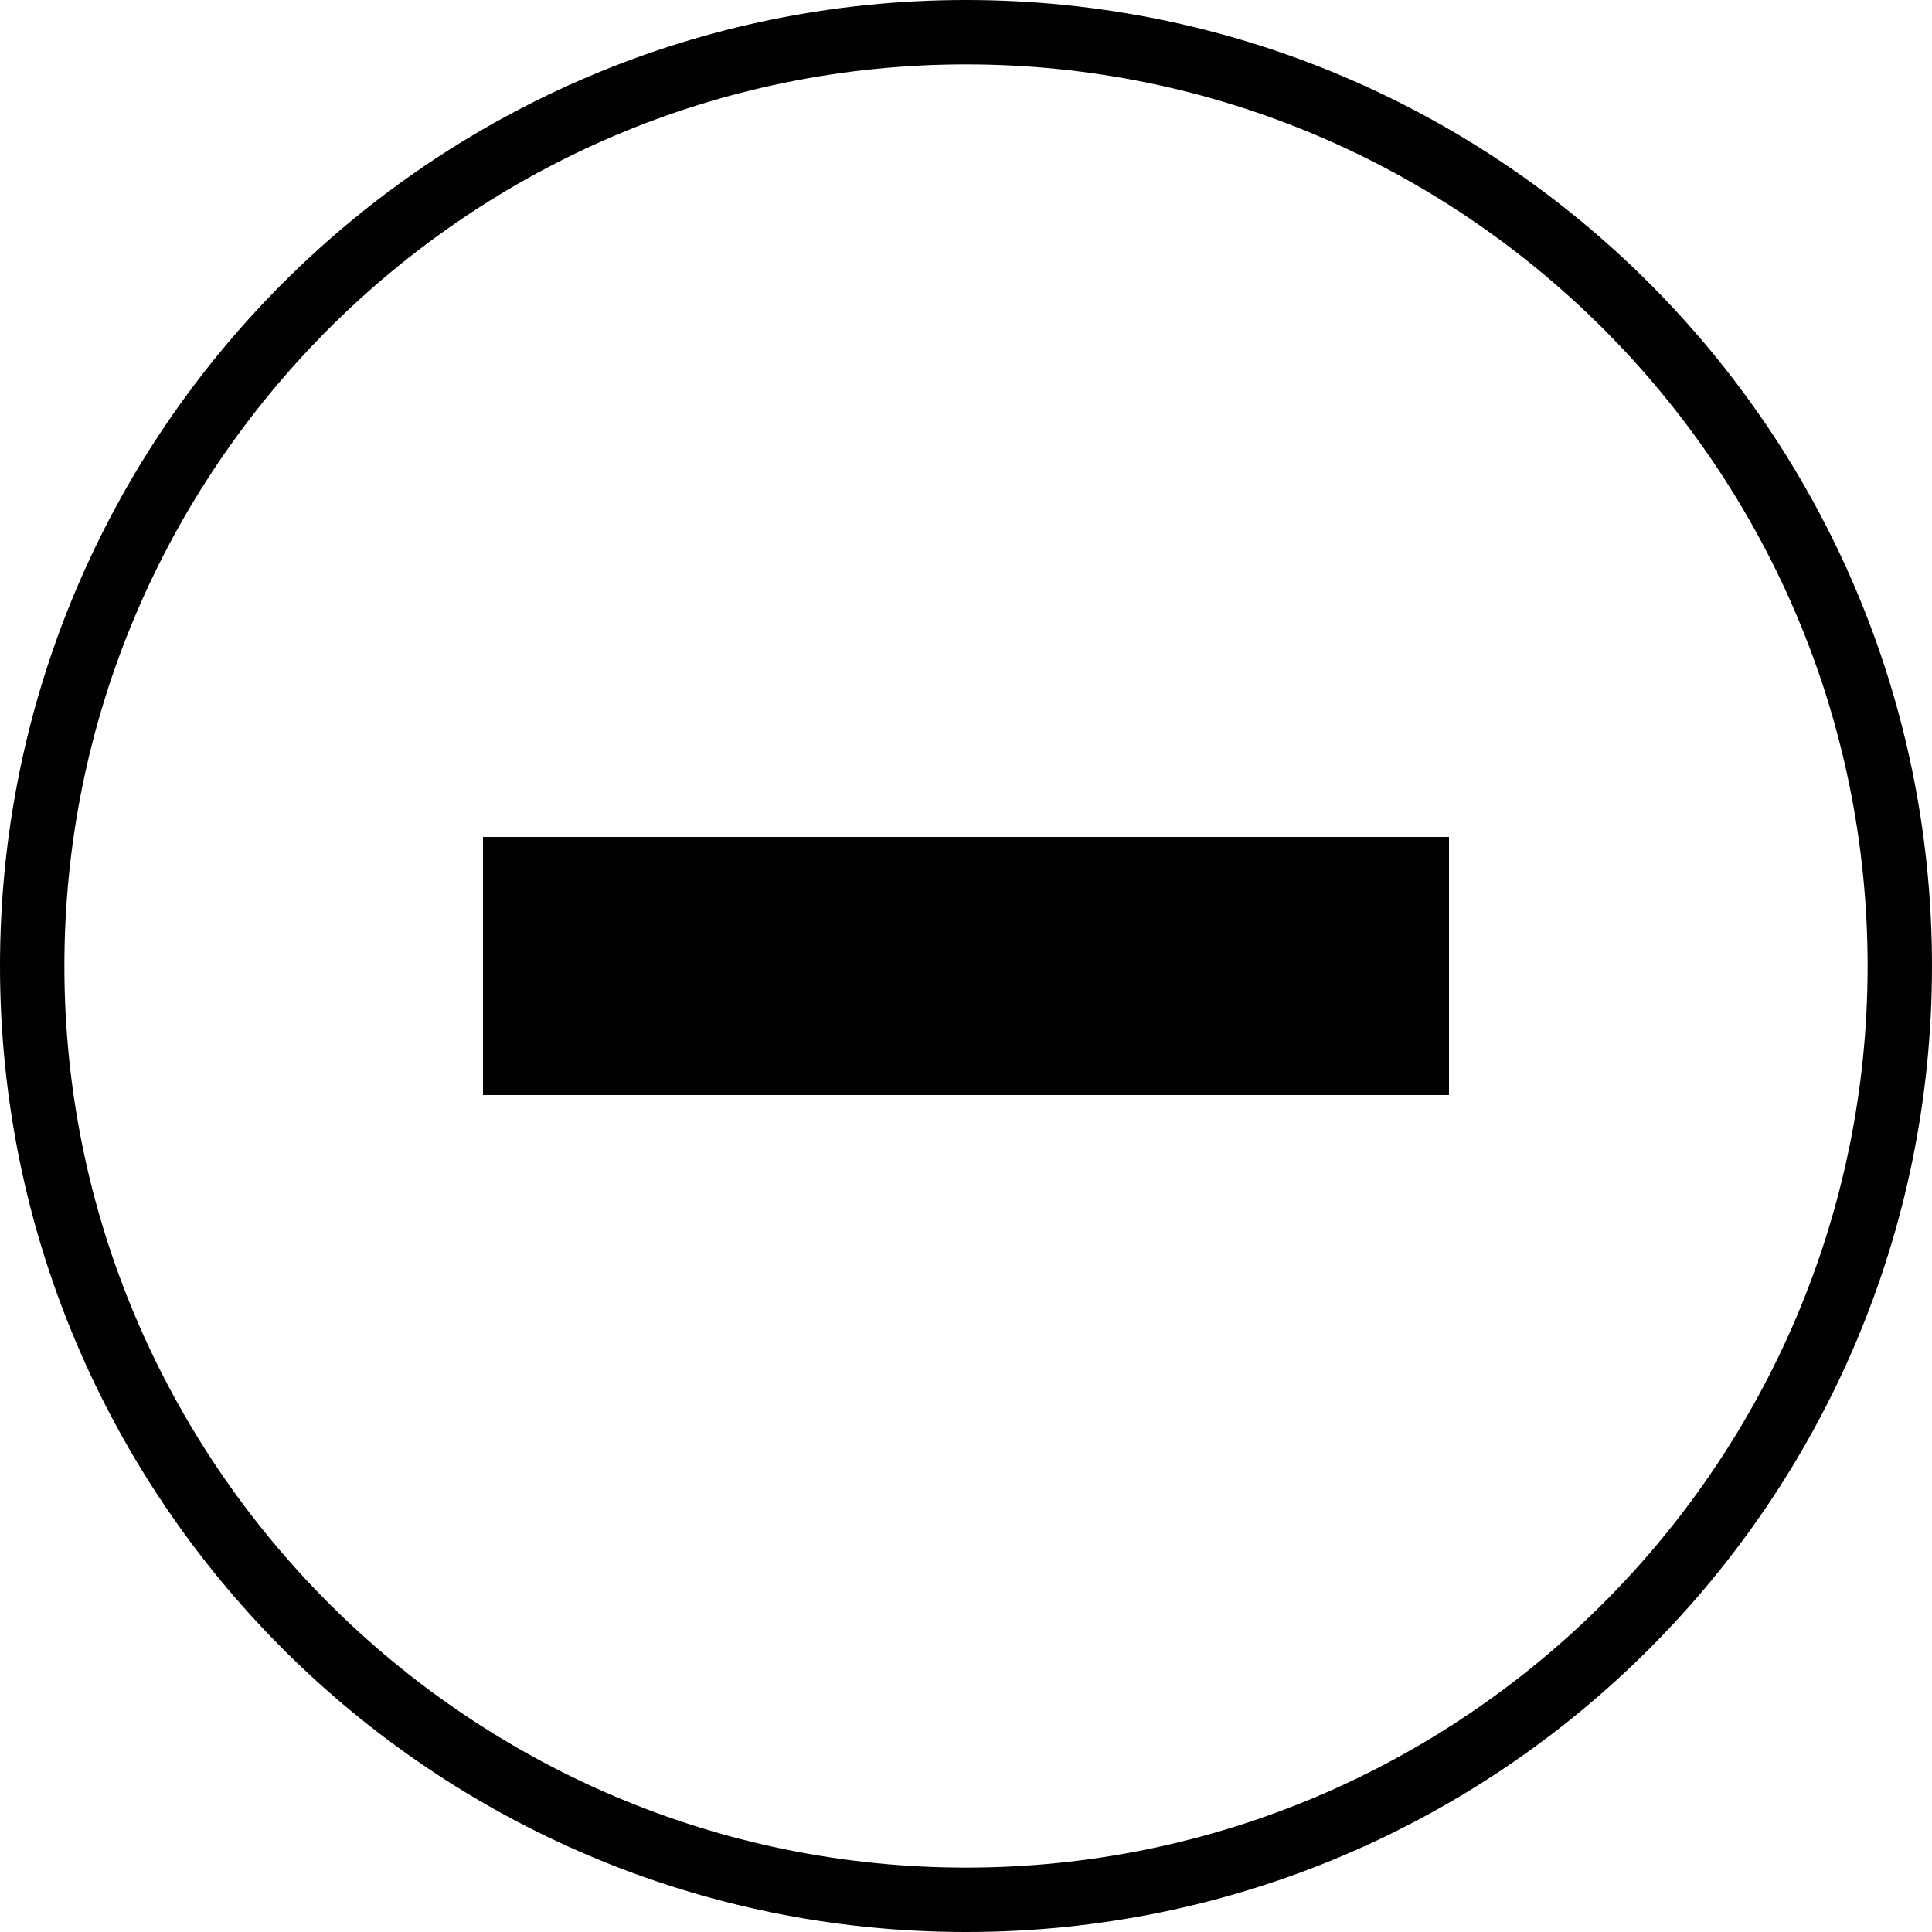
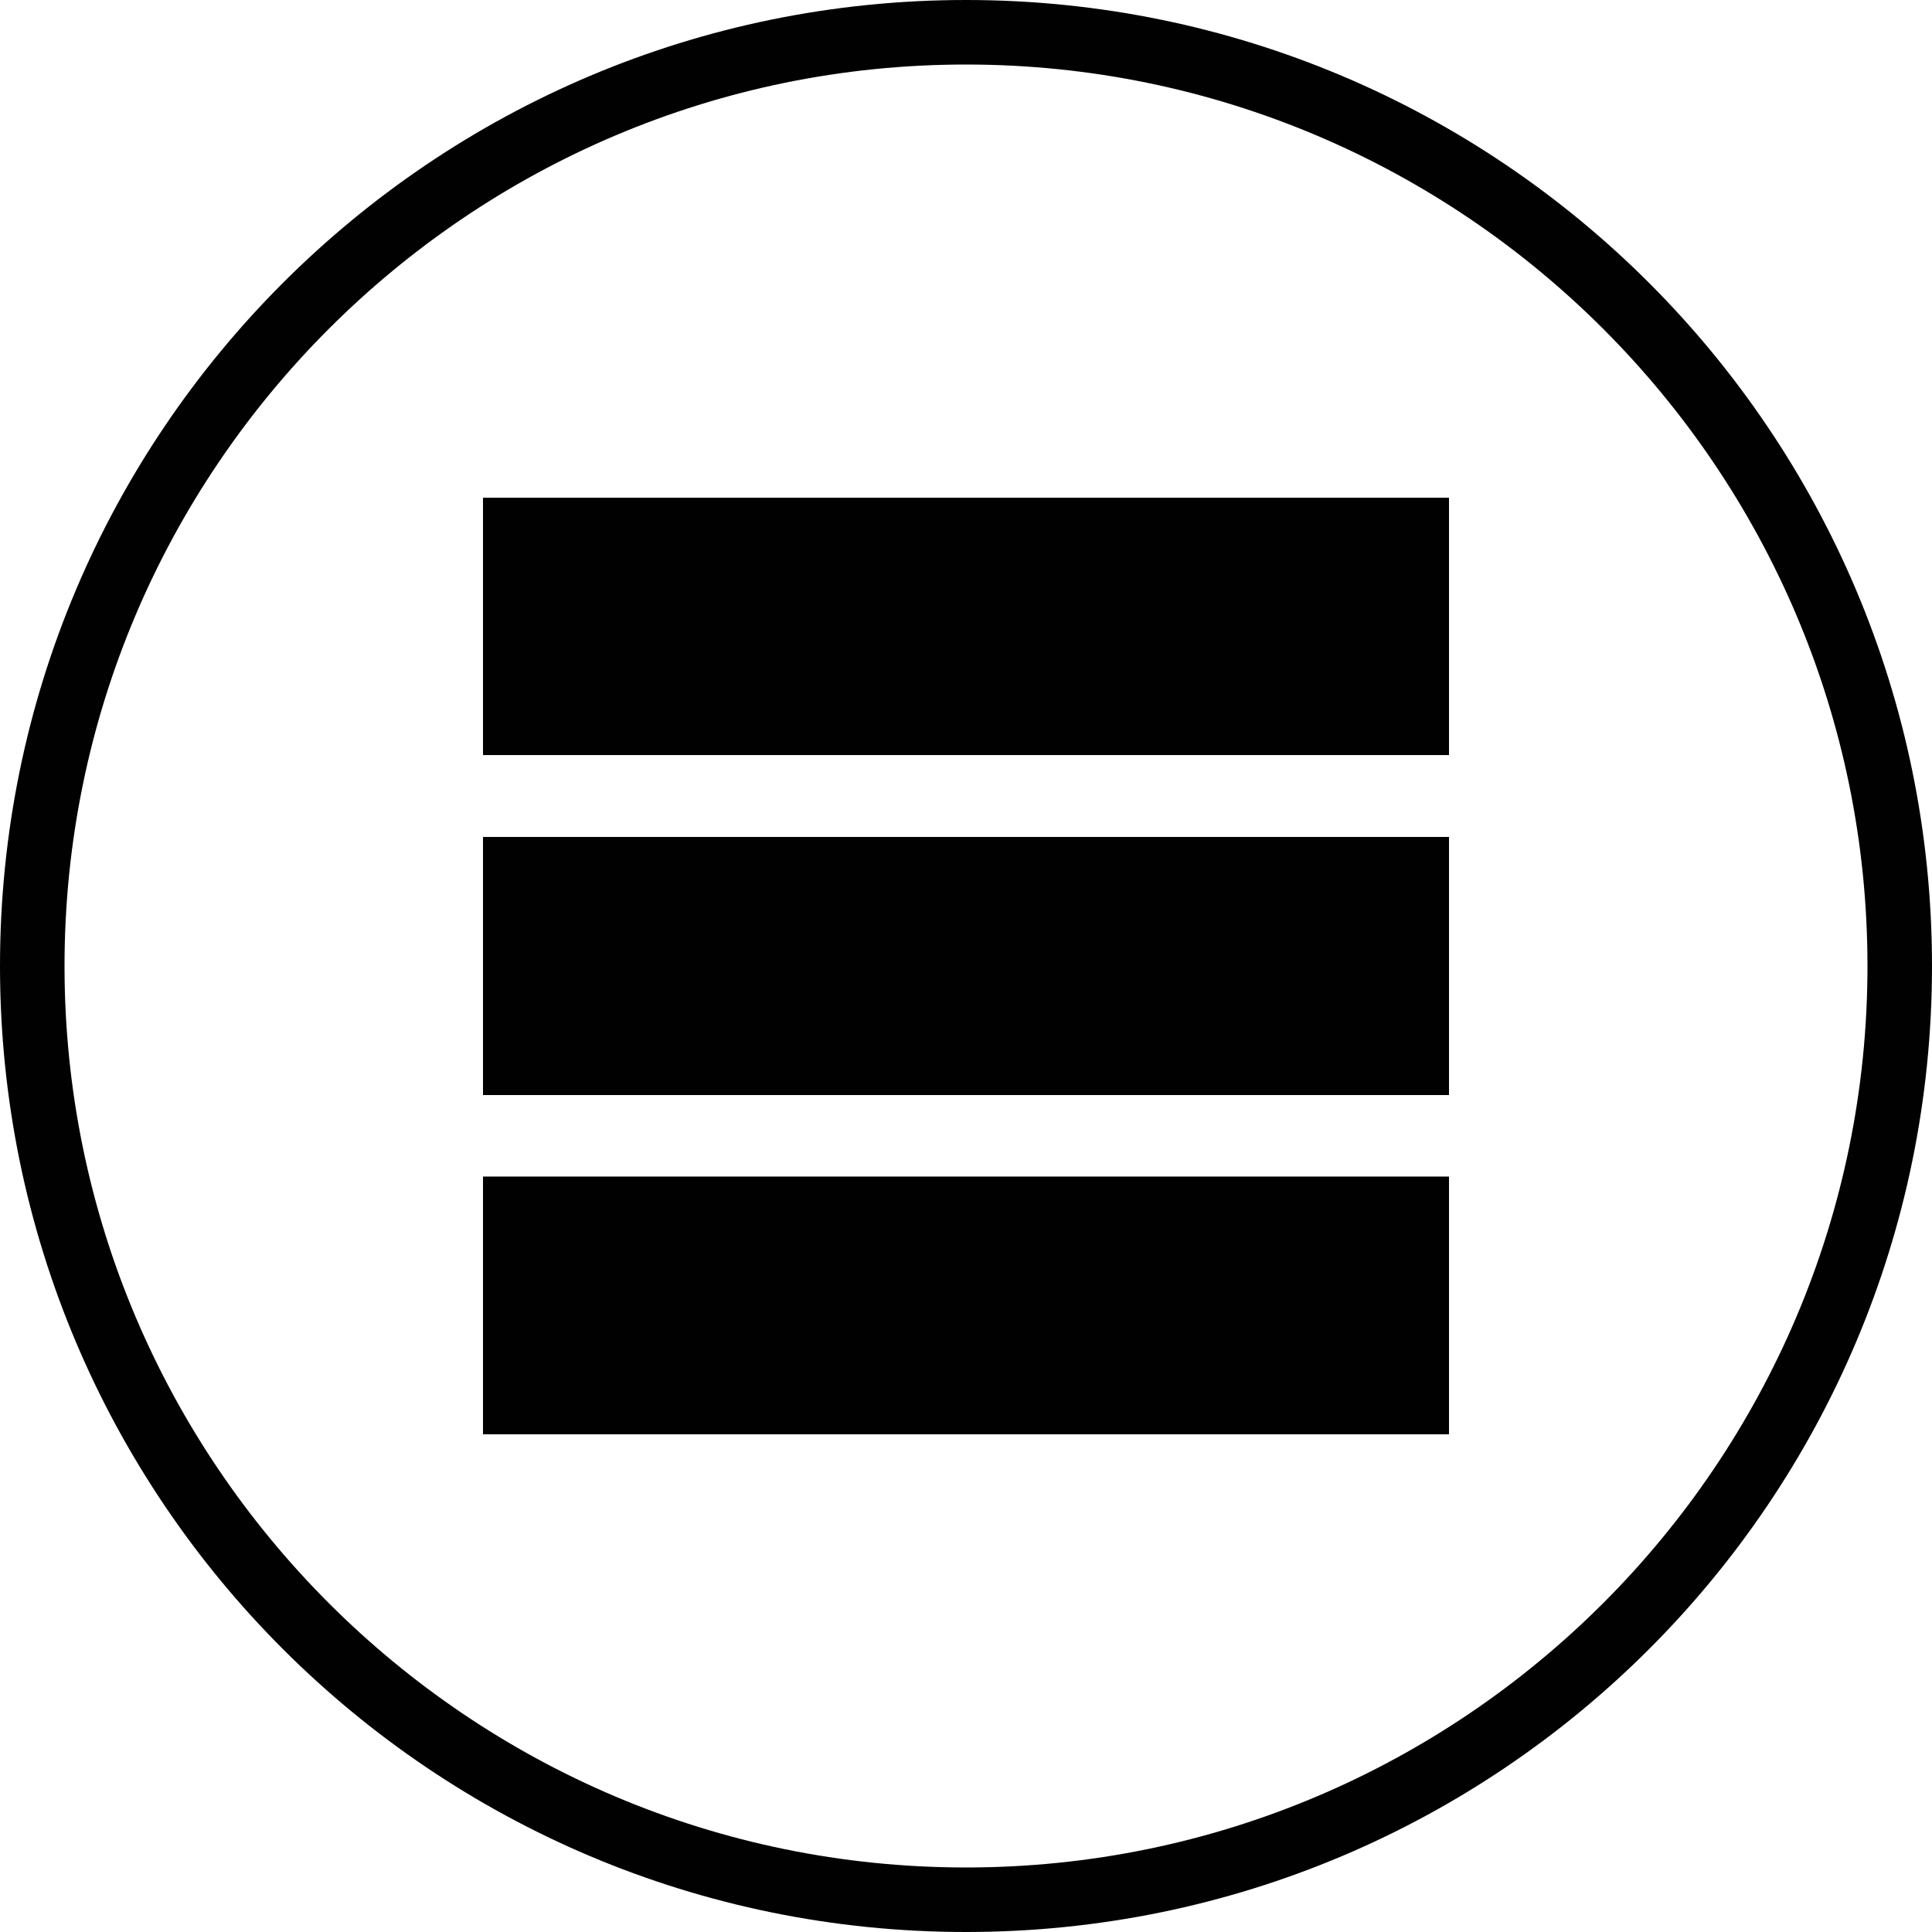
- <svg xmlns="http://www.w3.org/2000/svg" version="1.1" id="Layer_1" x="0px" y="0px" width="512px" height="512px" viewBox="0 0 512 512" enable-background="new 0 0 512 512" xml:space="preserve">
-   <path fill="#010101" d="M256,0C114.625,0,0,114.625,0,256s114.625,256,256,256s256-114.625,256-256S397.375,0,256,0z M256,494.938  C124.25,494.938,17.062,387.75,17.062,256S124.25,17.062,256,17.062S494.938,124.25,494.938,256S387.75,494.938,256,494.938z" />
-   <rect x="128" y="221.867" fill="#010101" width="256" height="68.266" />
-   <rect x="128" y="221.844" fill="#010101" width="256" height="68.312" />
-   <rect x="128" y="221.875" fill="#010101" width="256" height="68.25" />
+ <svg xmlns="http://www.w3.org/2000/svg" version="1.1" id="Layer_1" x="0px" y="0px" viewBox="-381 170.4 512 512" style="enable-background:new -381 170.4 512 512;" xml:space="preserve">
+   <style type="text/css">
+ 	.st0{fill:#010101;}
+ </style>
+   <path class="st0" d="M-125,170.4c-141.4,0-256,114.6-256,256s114.6,256,256,256s256-114.6,256-256S16.4,170.4-125,170.4z   M-125,665.3c-131.8,0-238.9-107.2-238.9-238.9S-256.8,187.5-125,187.5s238.9,107.2,238.9,238.9S6.8,665.3-125,665.3z" />
+   <rect x="-253" y="392.3" class="st0" width="256" height="68.3" />
+   <rect x="-253" y="392.2" class="st0" width="256" height="68.3" />
+   <rect x="-253" y="482.2" class="st0" width="256" height="68.3" />
+   <rect x="-253" y="302.3" class="st0" width="256" height="68.2" />
</svg>
